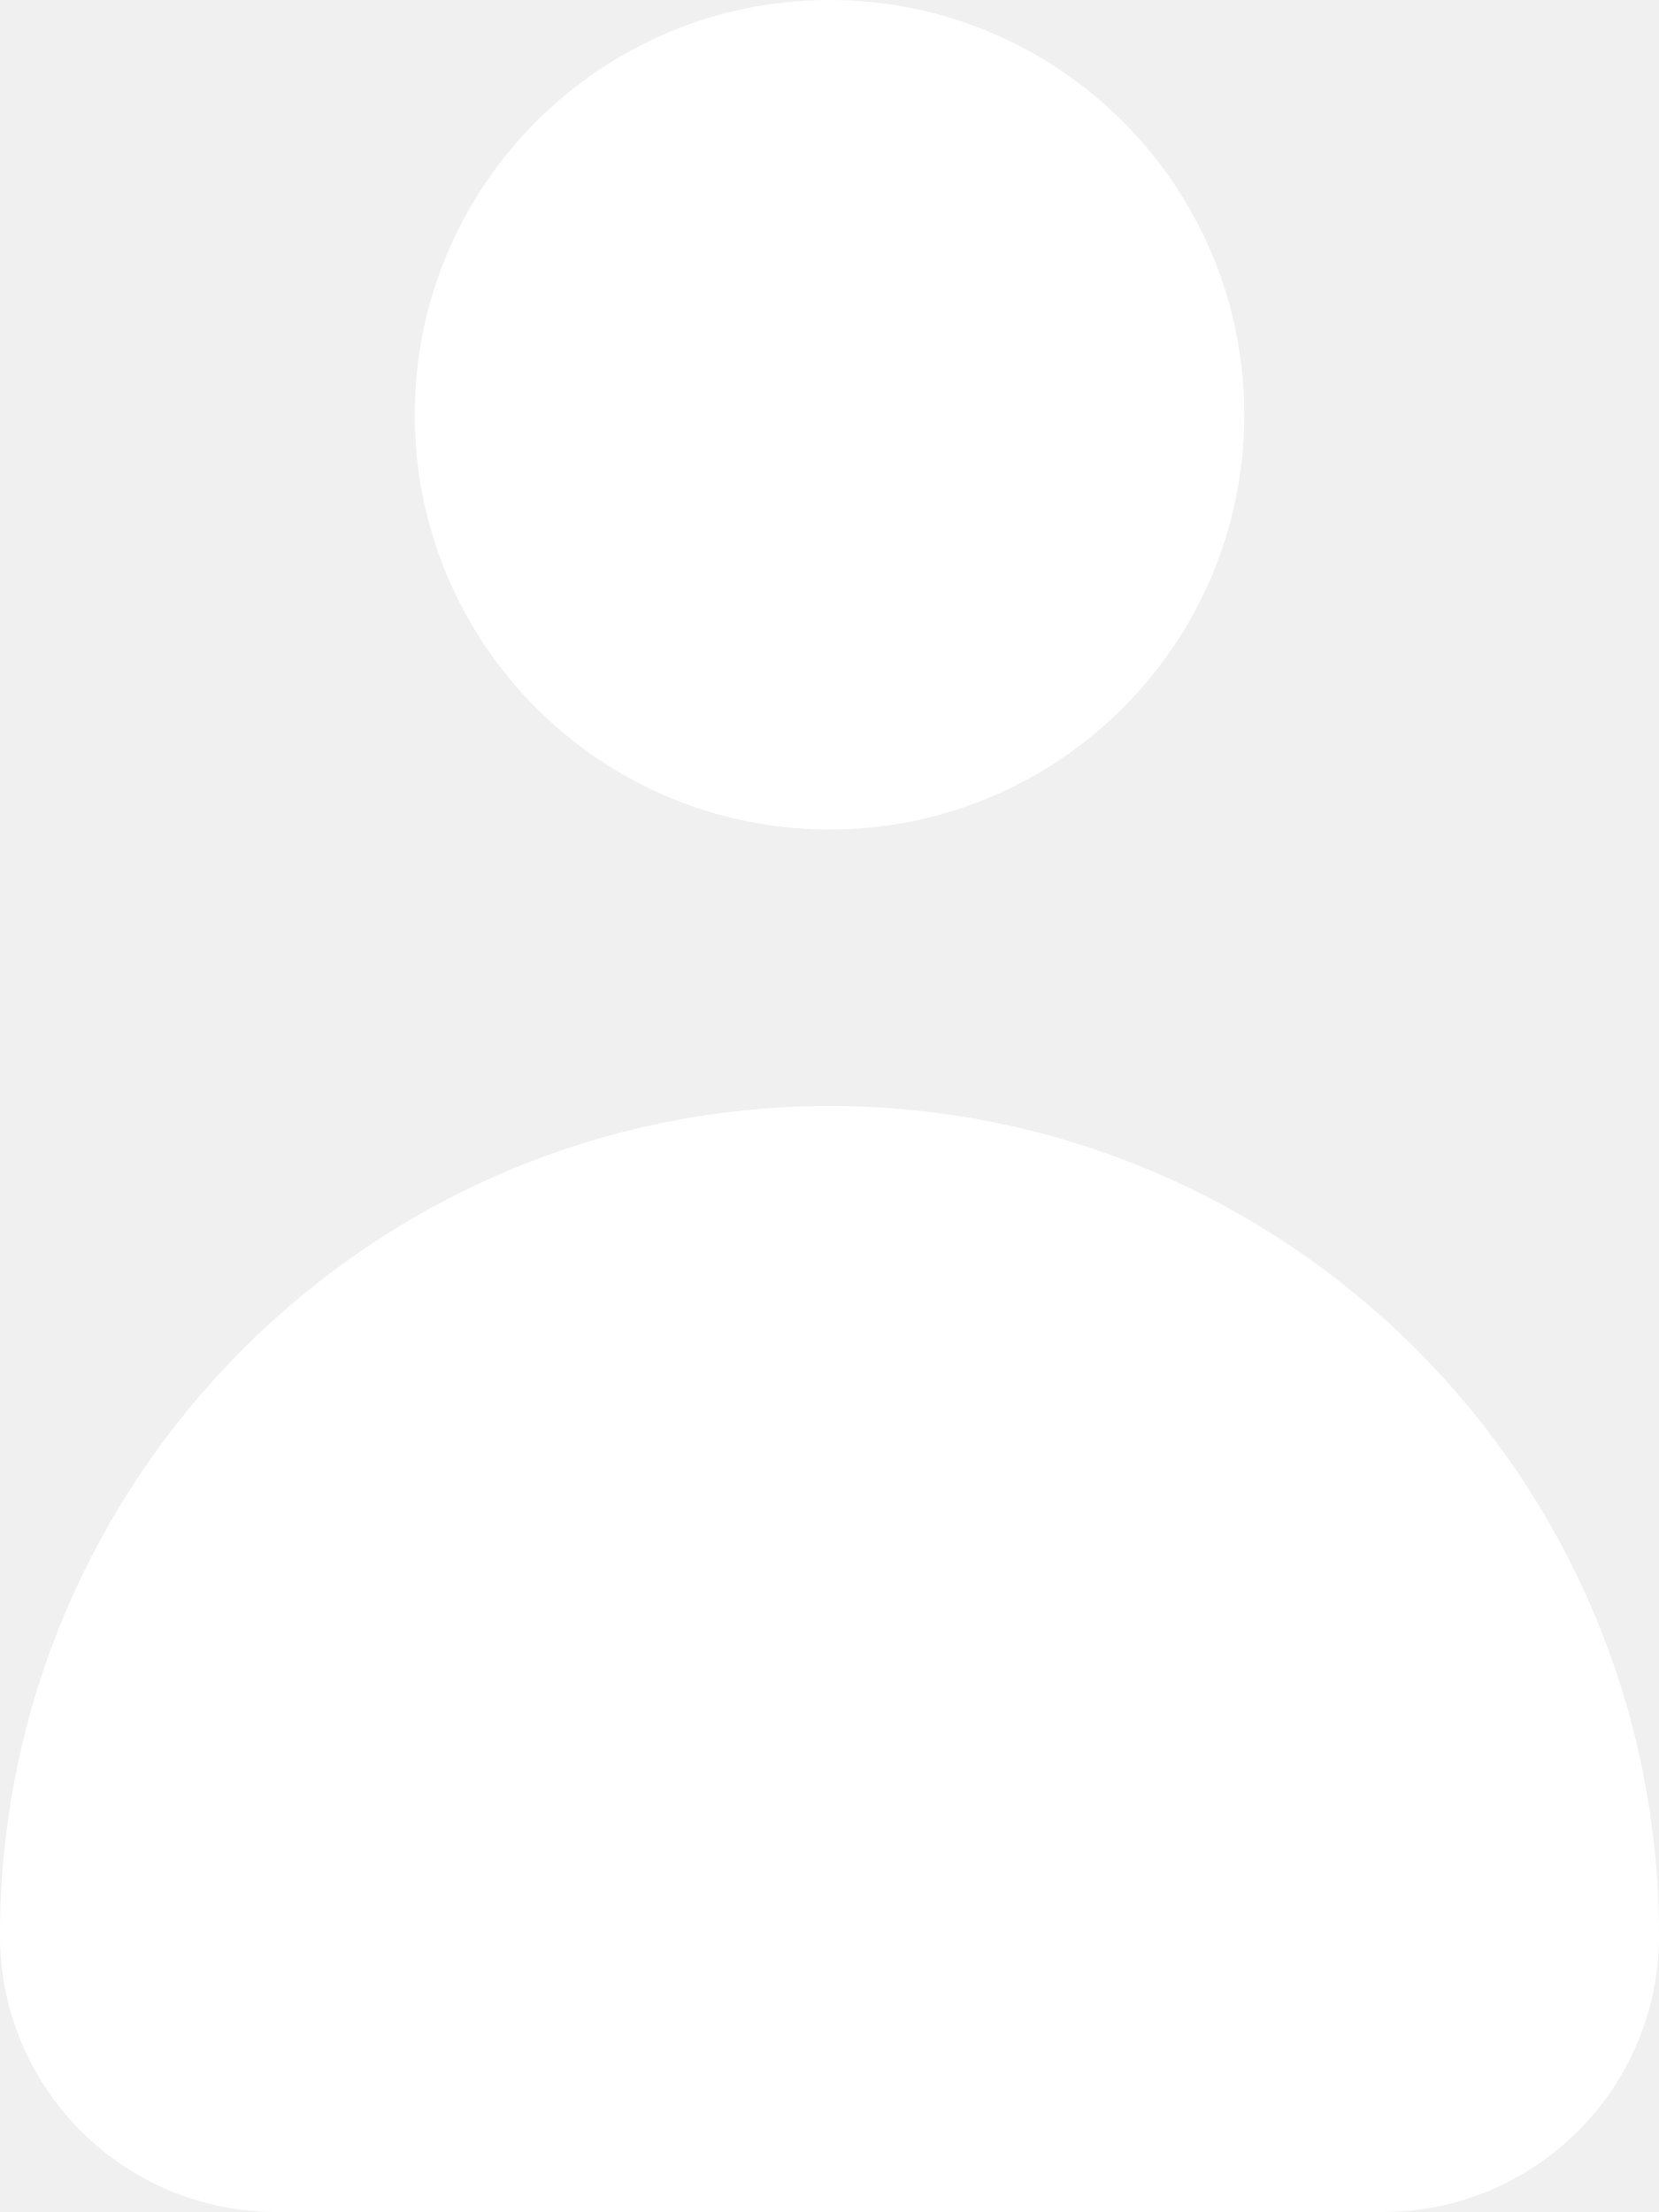
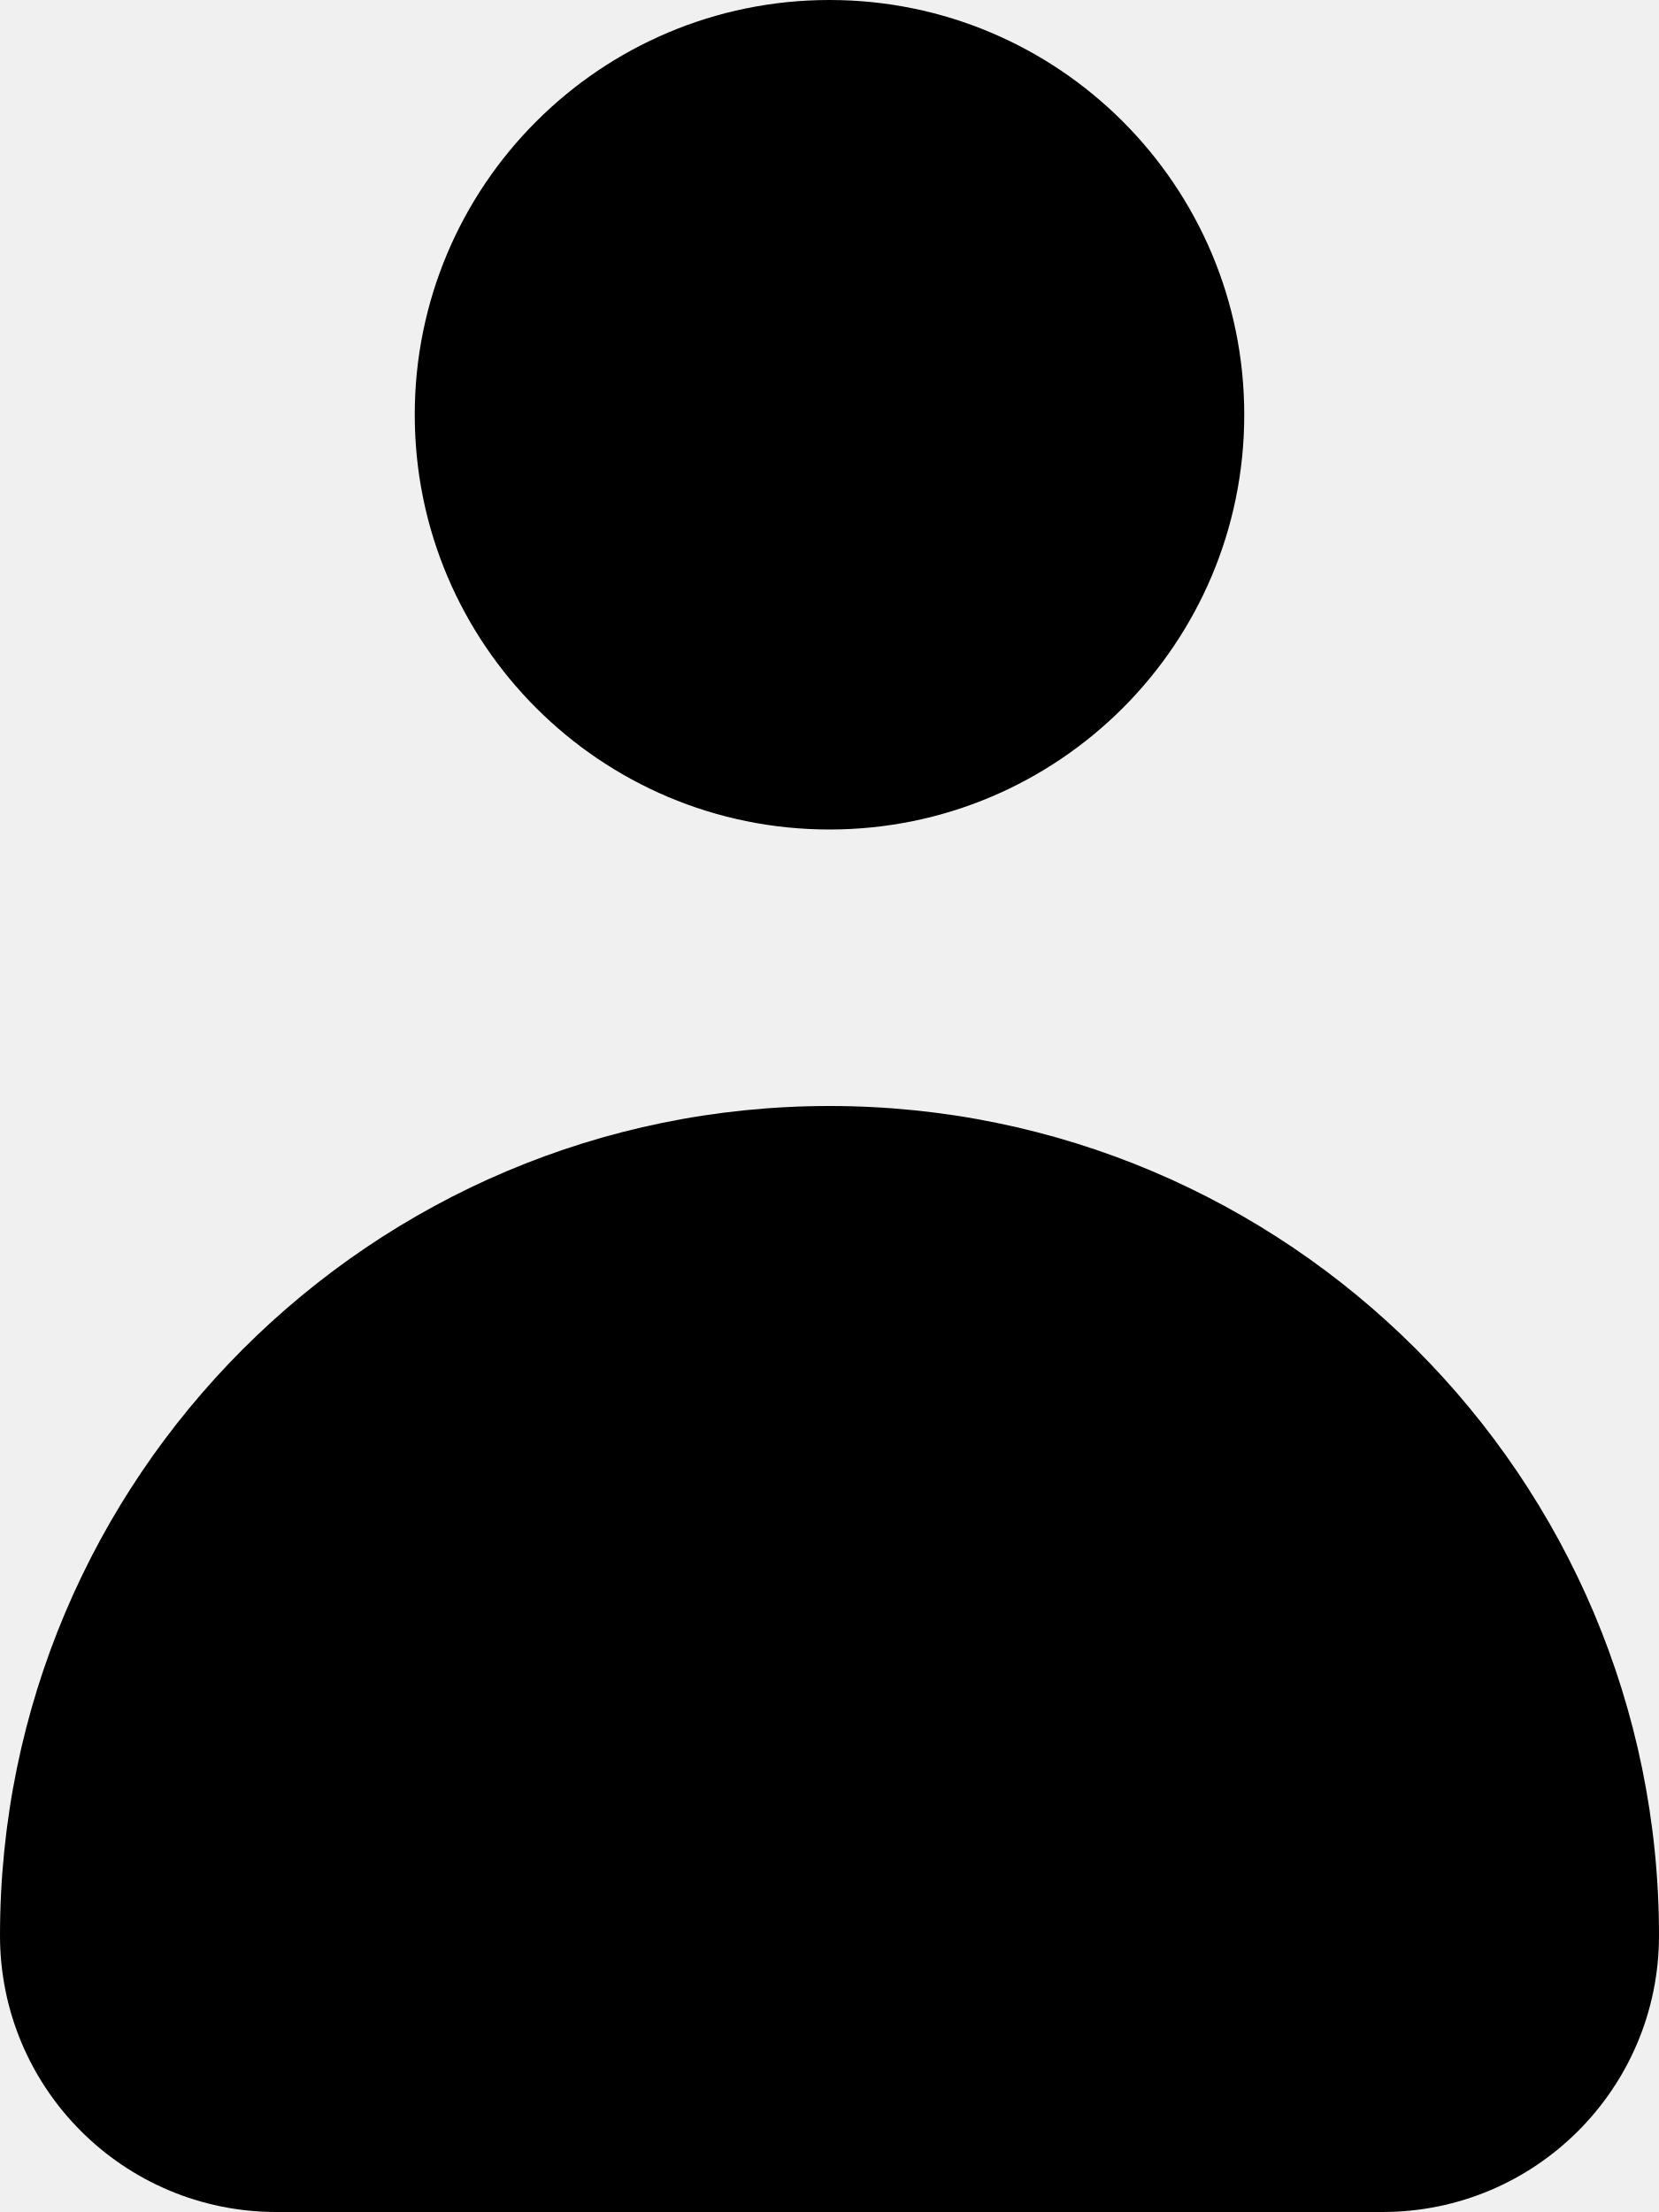
- <svg xmlns="http://www.w3.org/2000/svg" version="1.1" width="24" height="32" viewBox="0 0 24 32">
-   <path fill="#fff" d="M12 16c-6.625 0-12 5.375-12 12 0 2.211 1.789 4 4 4h16c2.211 0 4-1.789 4-4 0-6.625-5.375-12-12-12zM6 6c0-3.314 2.686-6 6-6s6 2.686 6 6c0 3.314-2.686 6-6 6s-6-2.686-6-6z" />
+ <svg xmlns="http://www.w3.org/2000/svg" version="1.1" viewBox="0 0 24 32">
+   <path d="M12 16c-6.625 0-12 5.375-12 12 0 2.211 1.789 4 4 4h16c2.211 0 4-1.789 4-4 0-6.625-5.375-12-12-12zM6 6c0-3.314 2.686-6 6-6s6 2.686 6 6c0 3.314-2.686 6-6 6s-6-2.686-6-6z" />
</svg>
